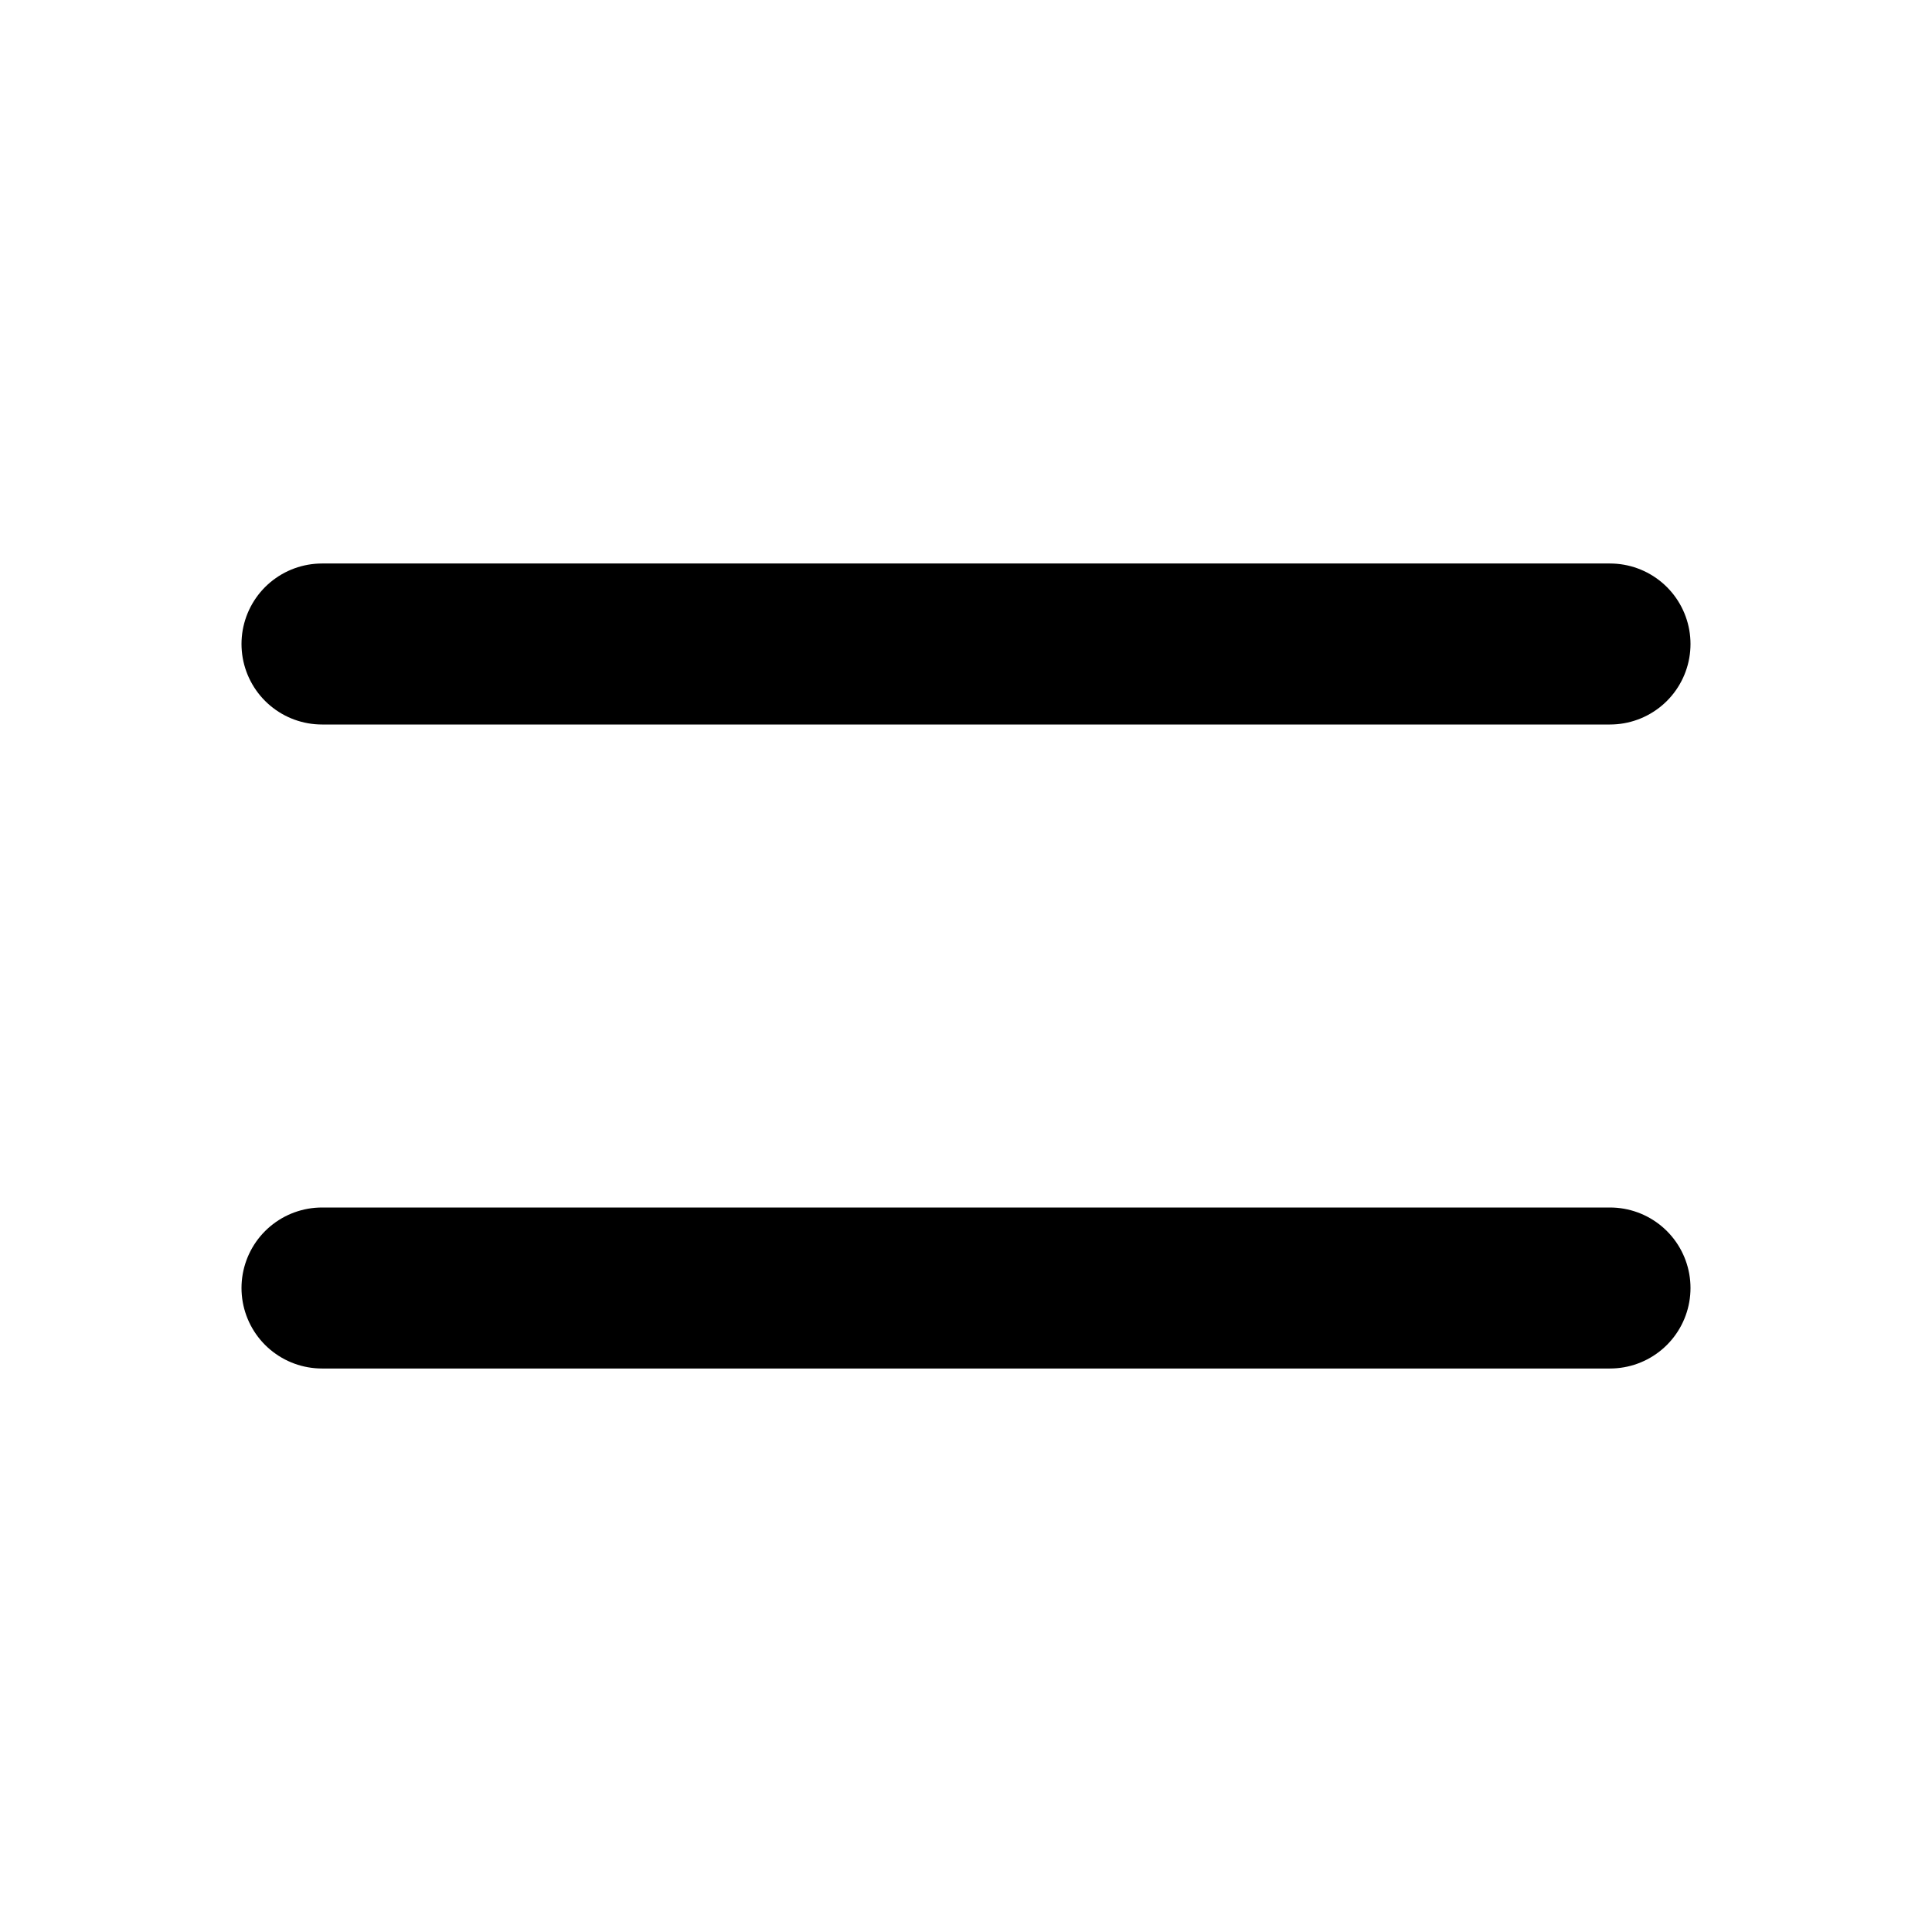
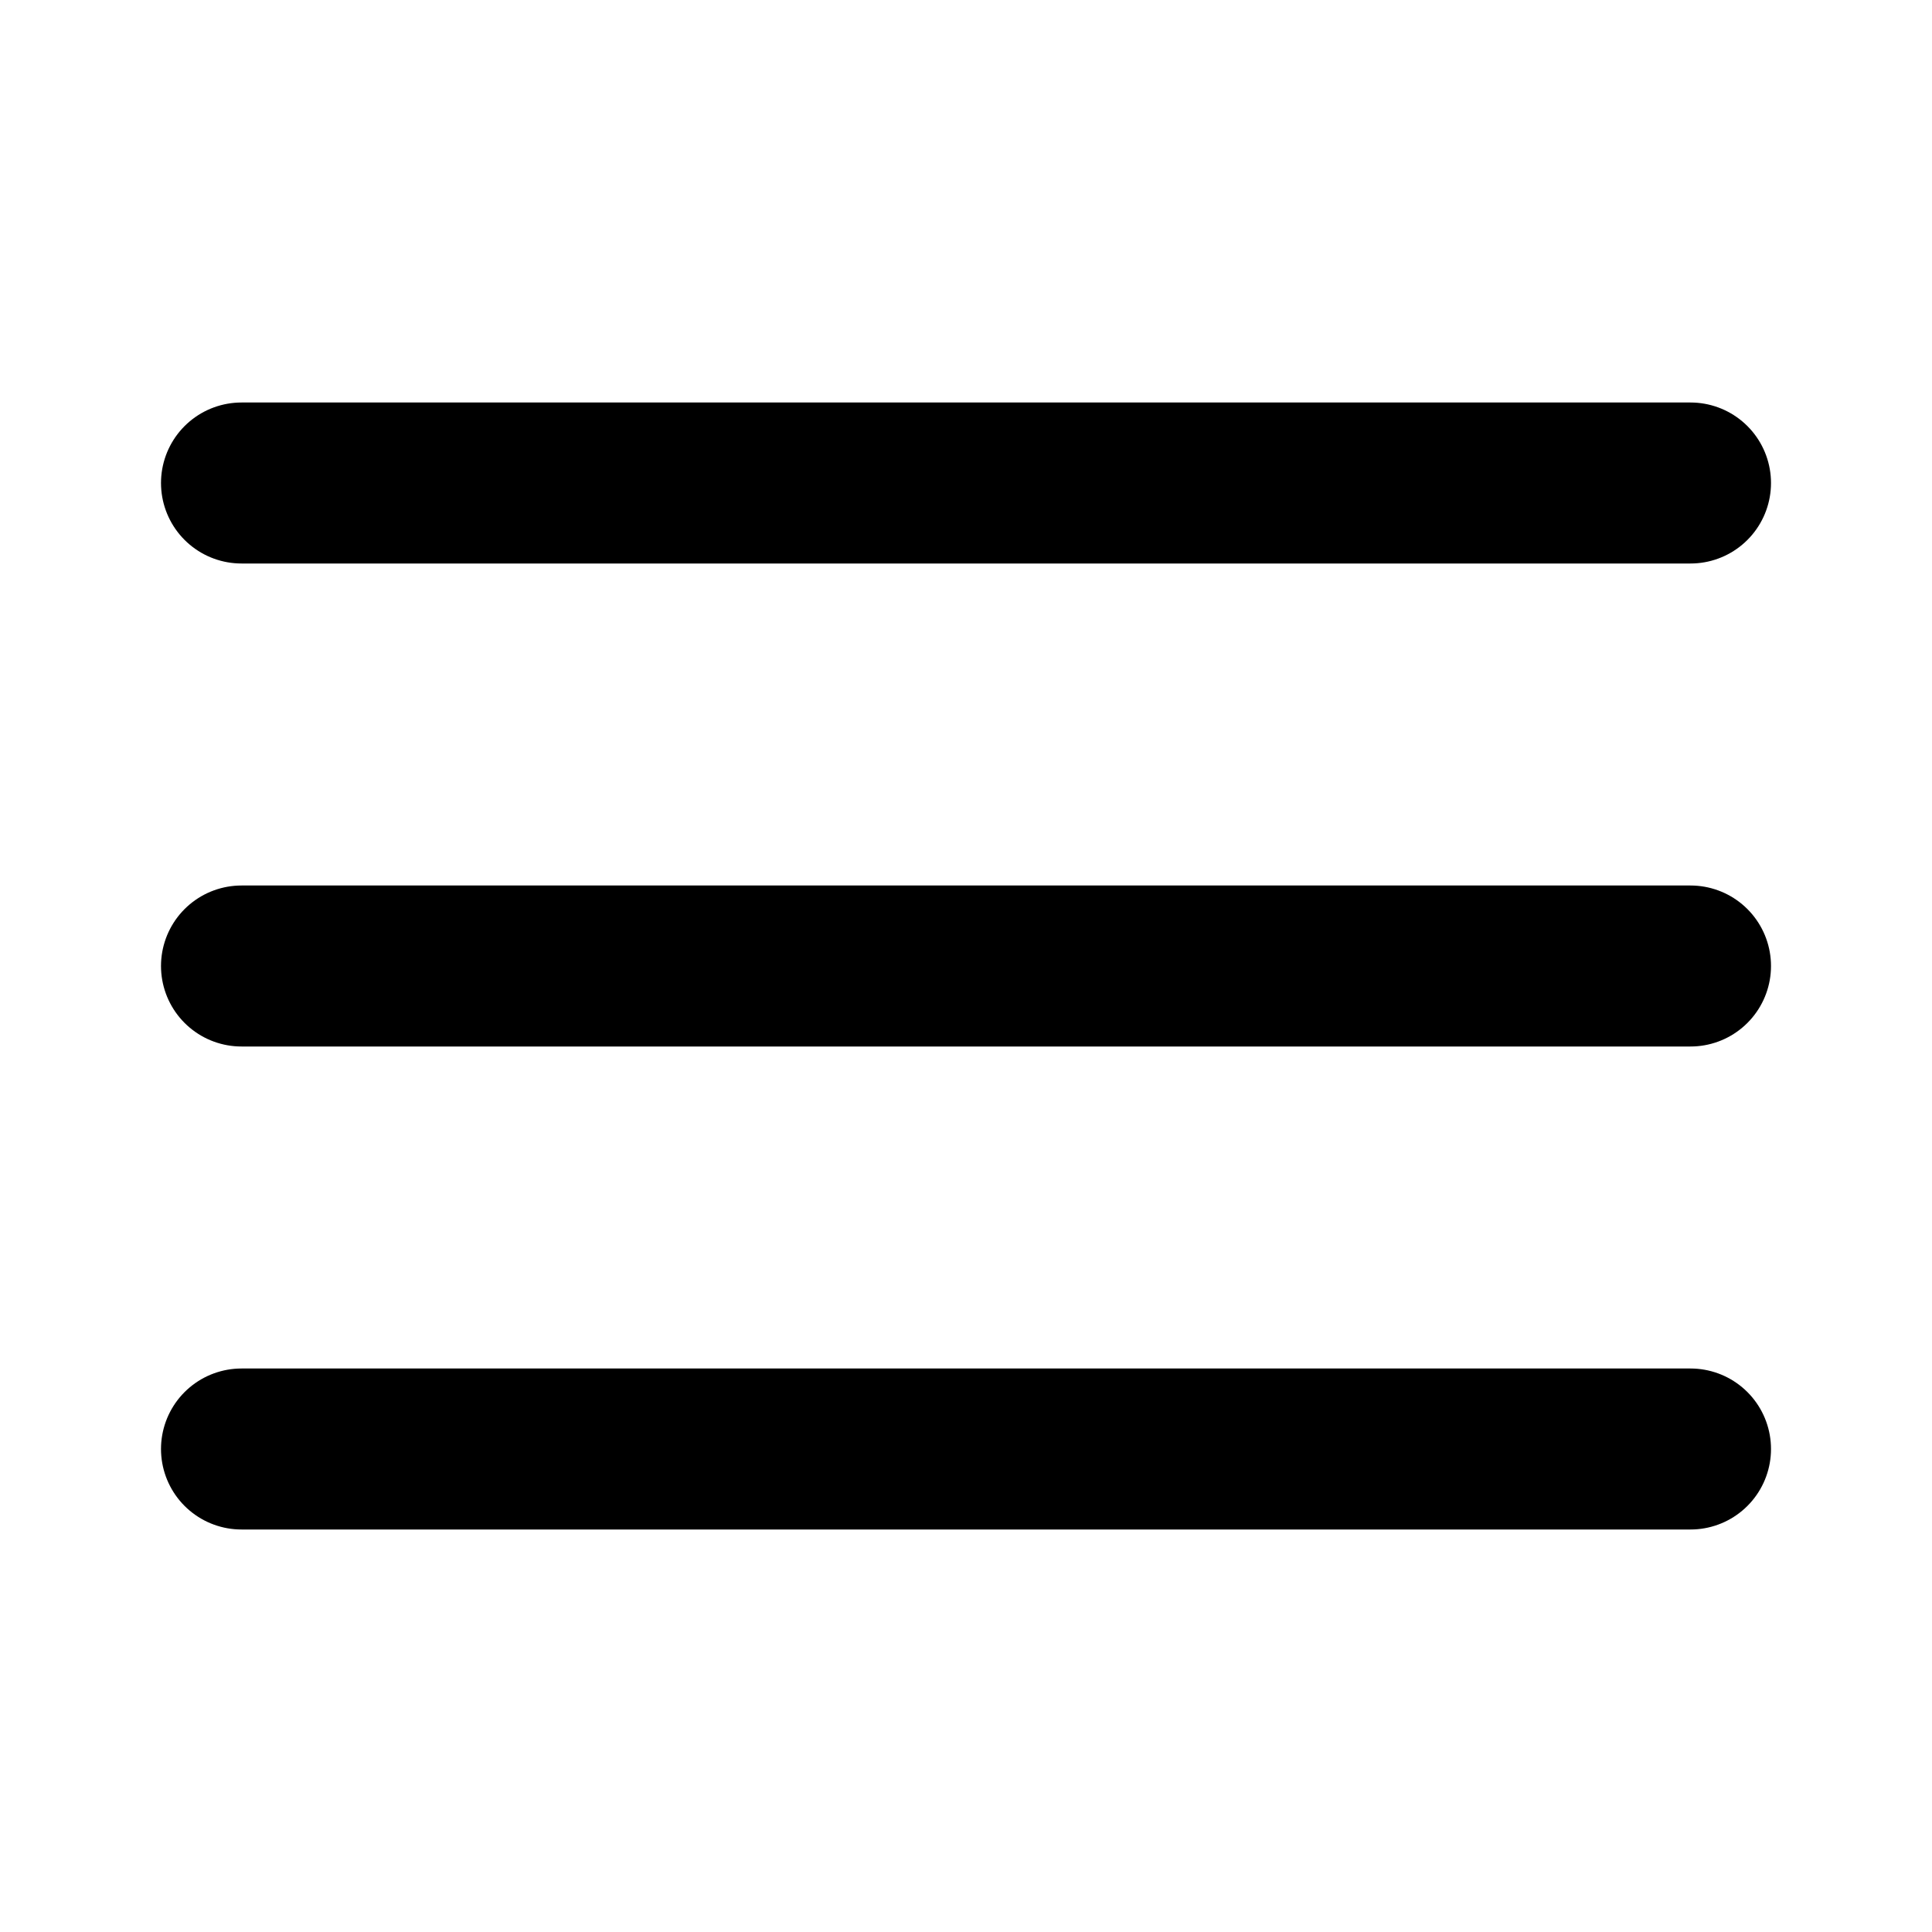
- <svg xmlns="http://www.w3.org/2000/svg" class="icon icon-tabler icon-tabler-menu" width="24" height="24" viewBox="0 0 24 24" stroke-width="2" stroke="currentColor" fill="none" stroke-linecap="round" stroke-linejoin="round">
-   <path stroke="none" d="M0 0h24v24H0z" fill="none" />
-   <line x1="4" y1="8" x2="20" y2="8" />
-   <line x1="4" y1="16" x2="20" y2="16" />
+ <svg xmlns="http://www.w3.org/2000/svg" width="24" height="24" viewBox="0 0 24 24" fill="none" stroke="currentColor" stroke-width="2" stroke-linecap="round" stroke-linejoin="round" class="feather feather-menu">
+   <line x1="3" y1="12" x2="21" y2="12" />
+   <line x1="3" y1="6" x2="21" y2="6" />
+   <line x1="3" y1="18" x2="21" y2="18" />
</svg>
